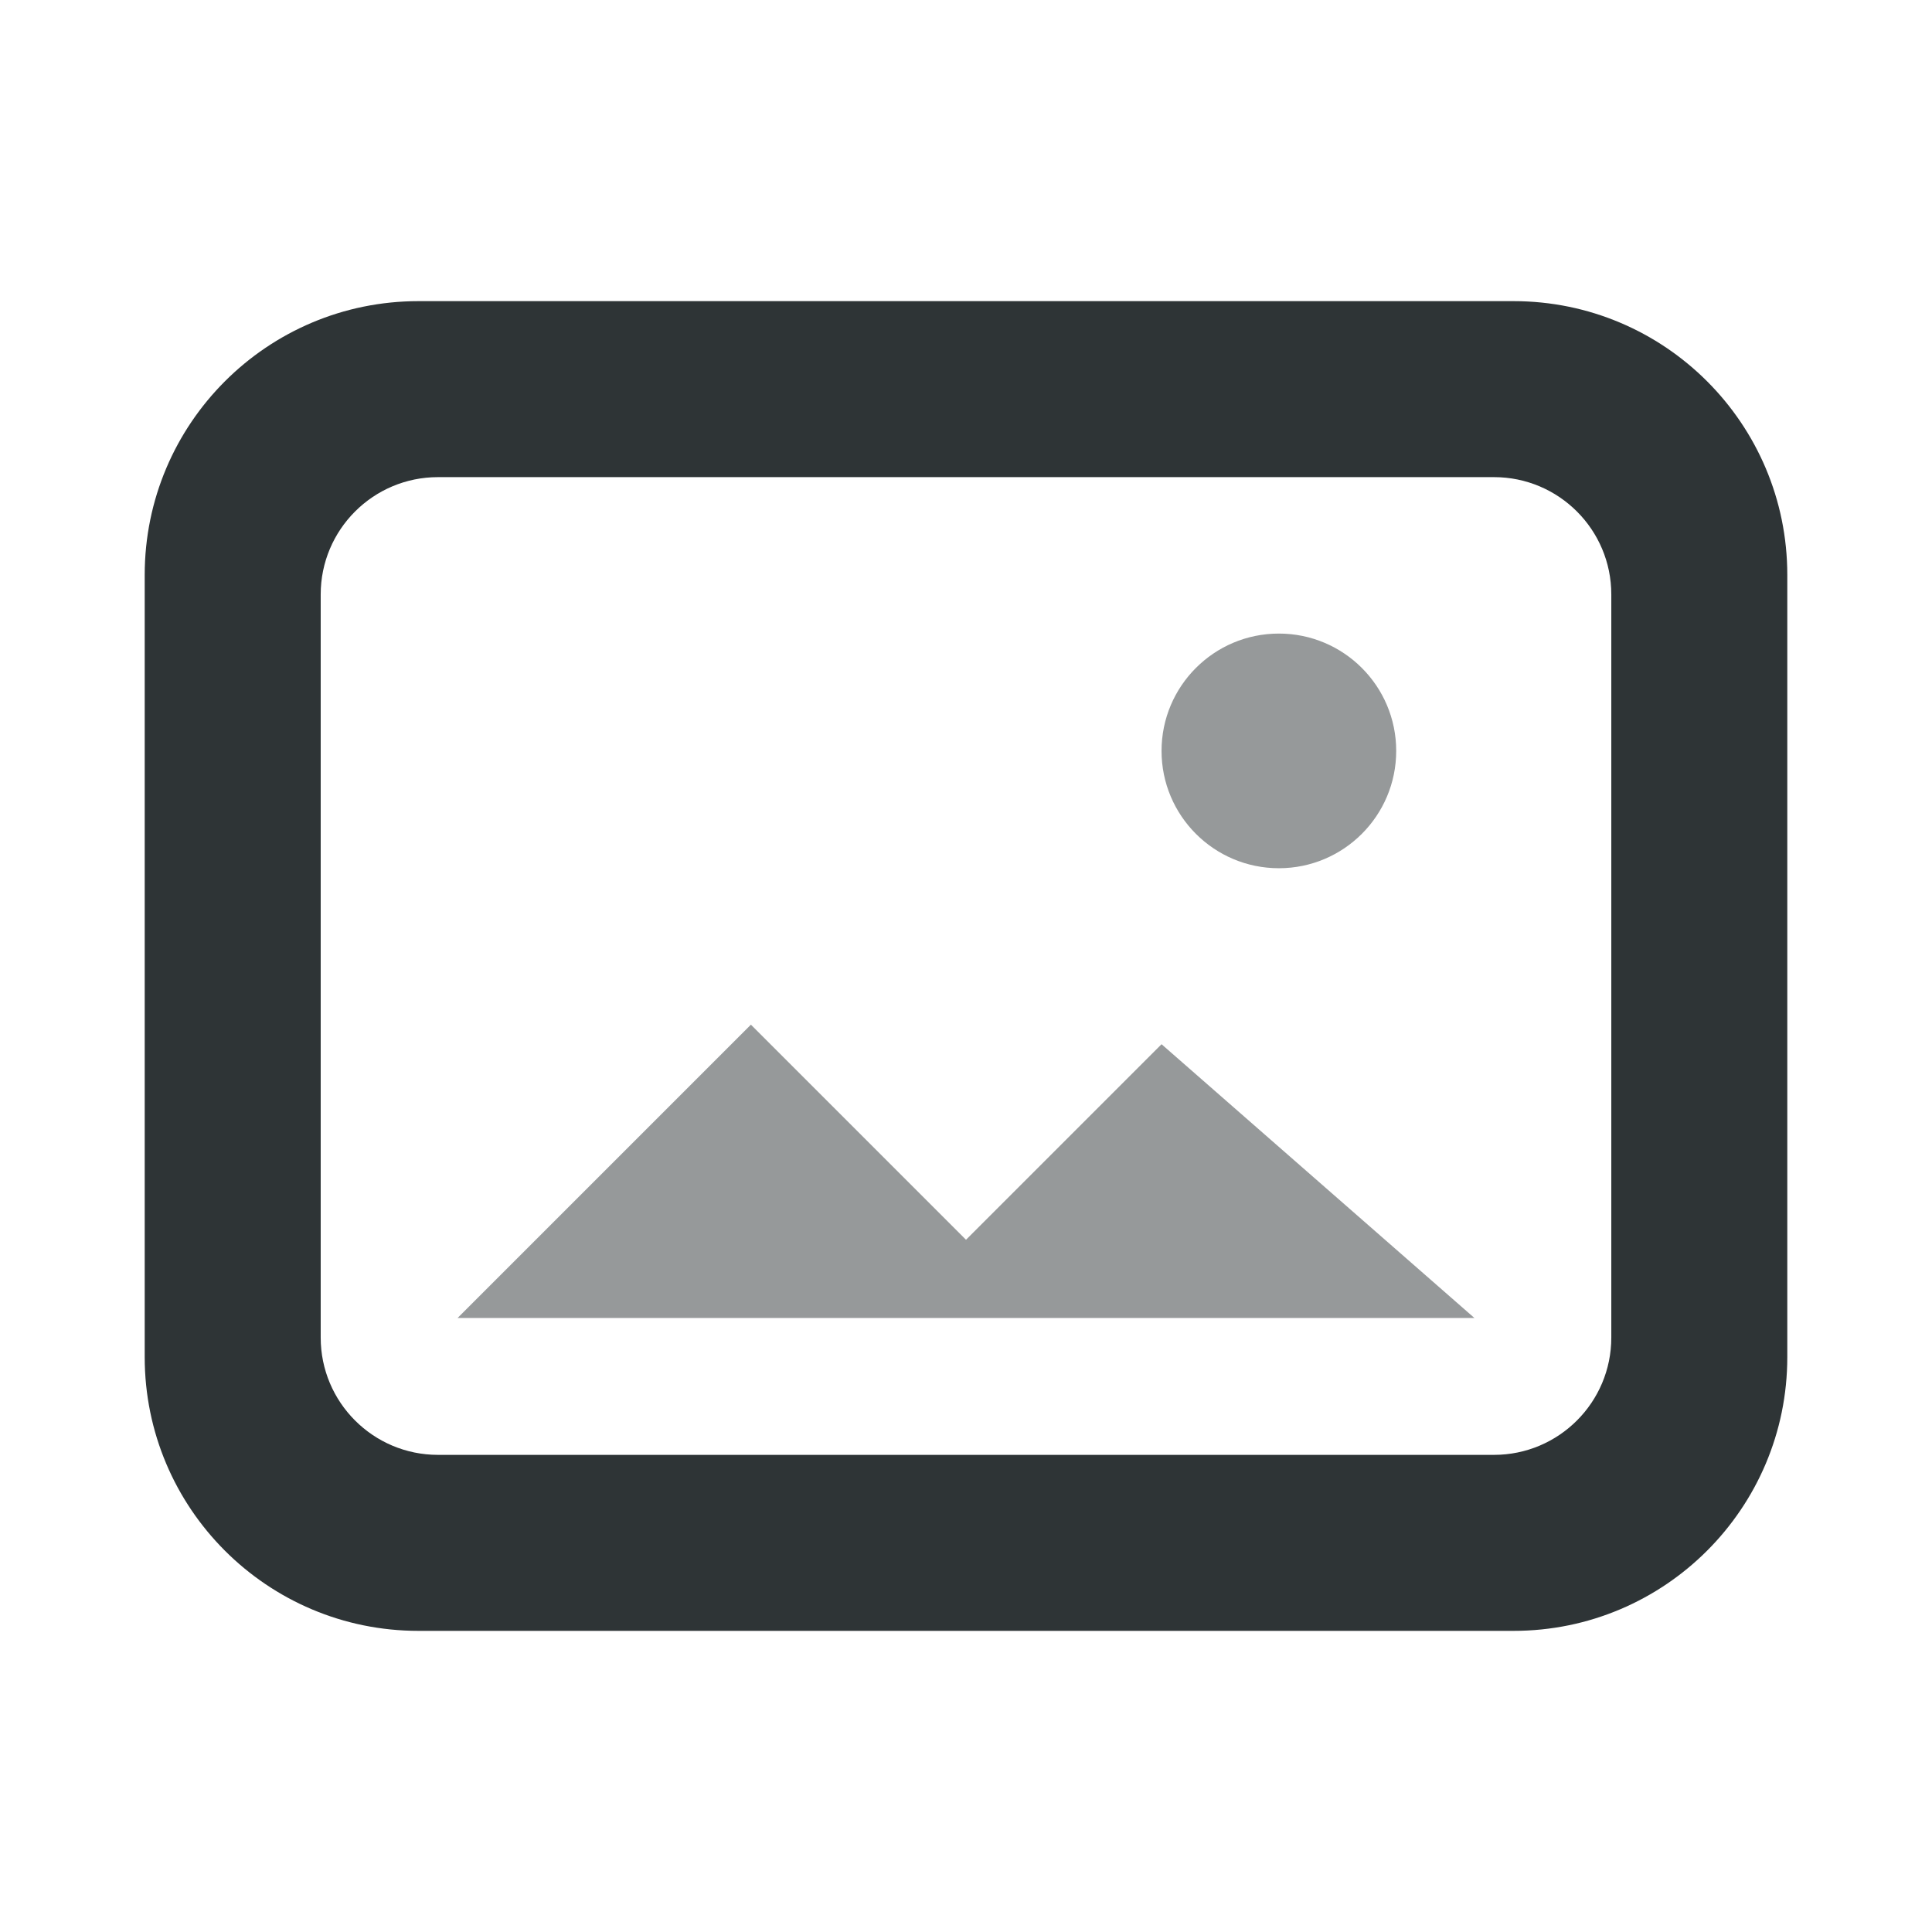
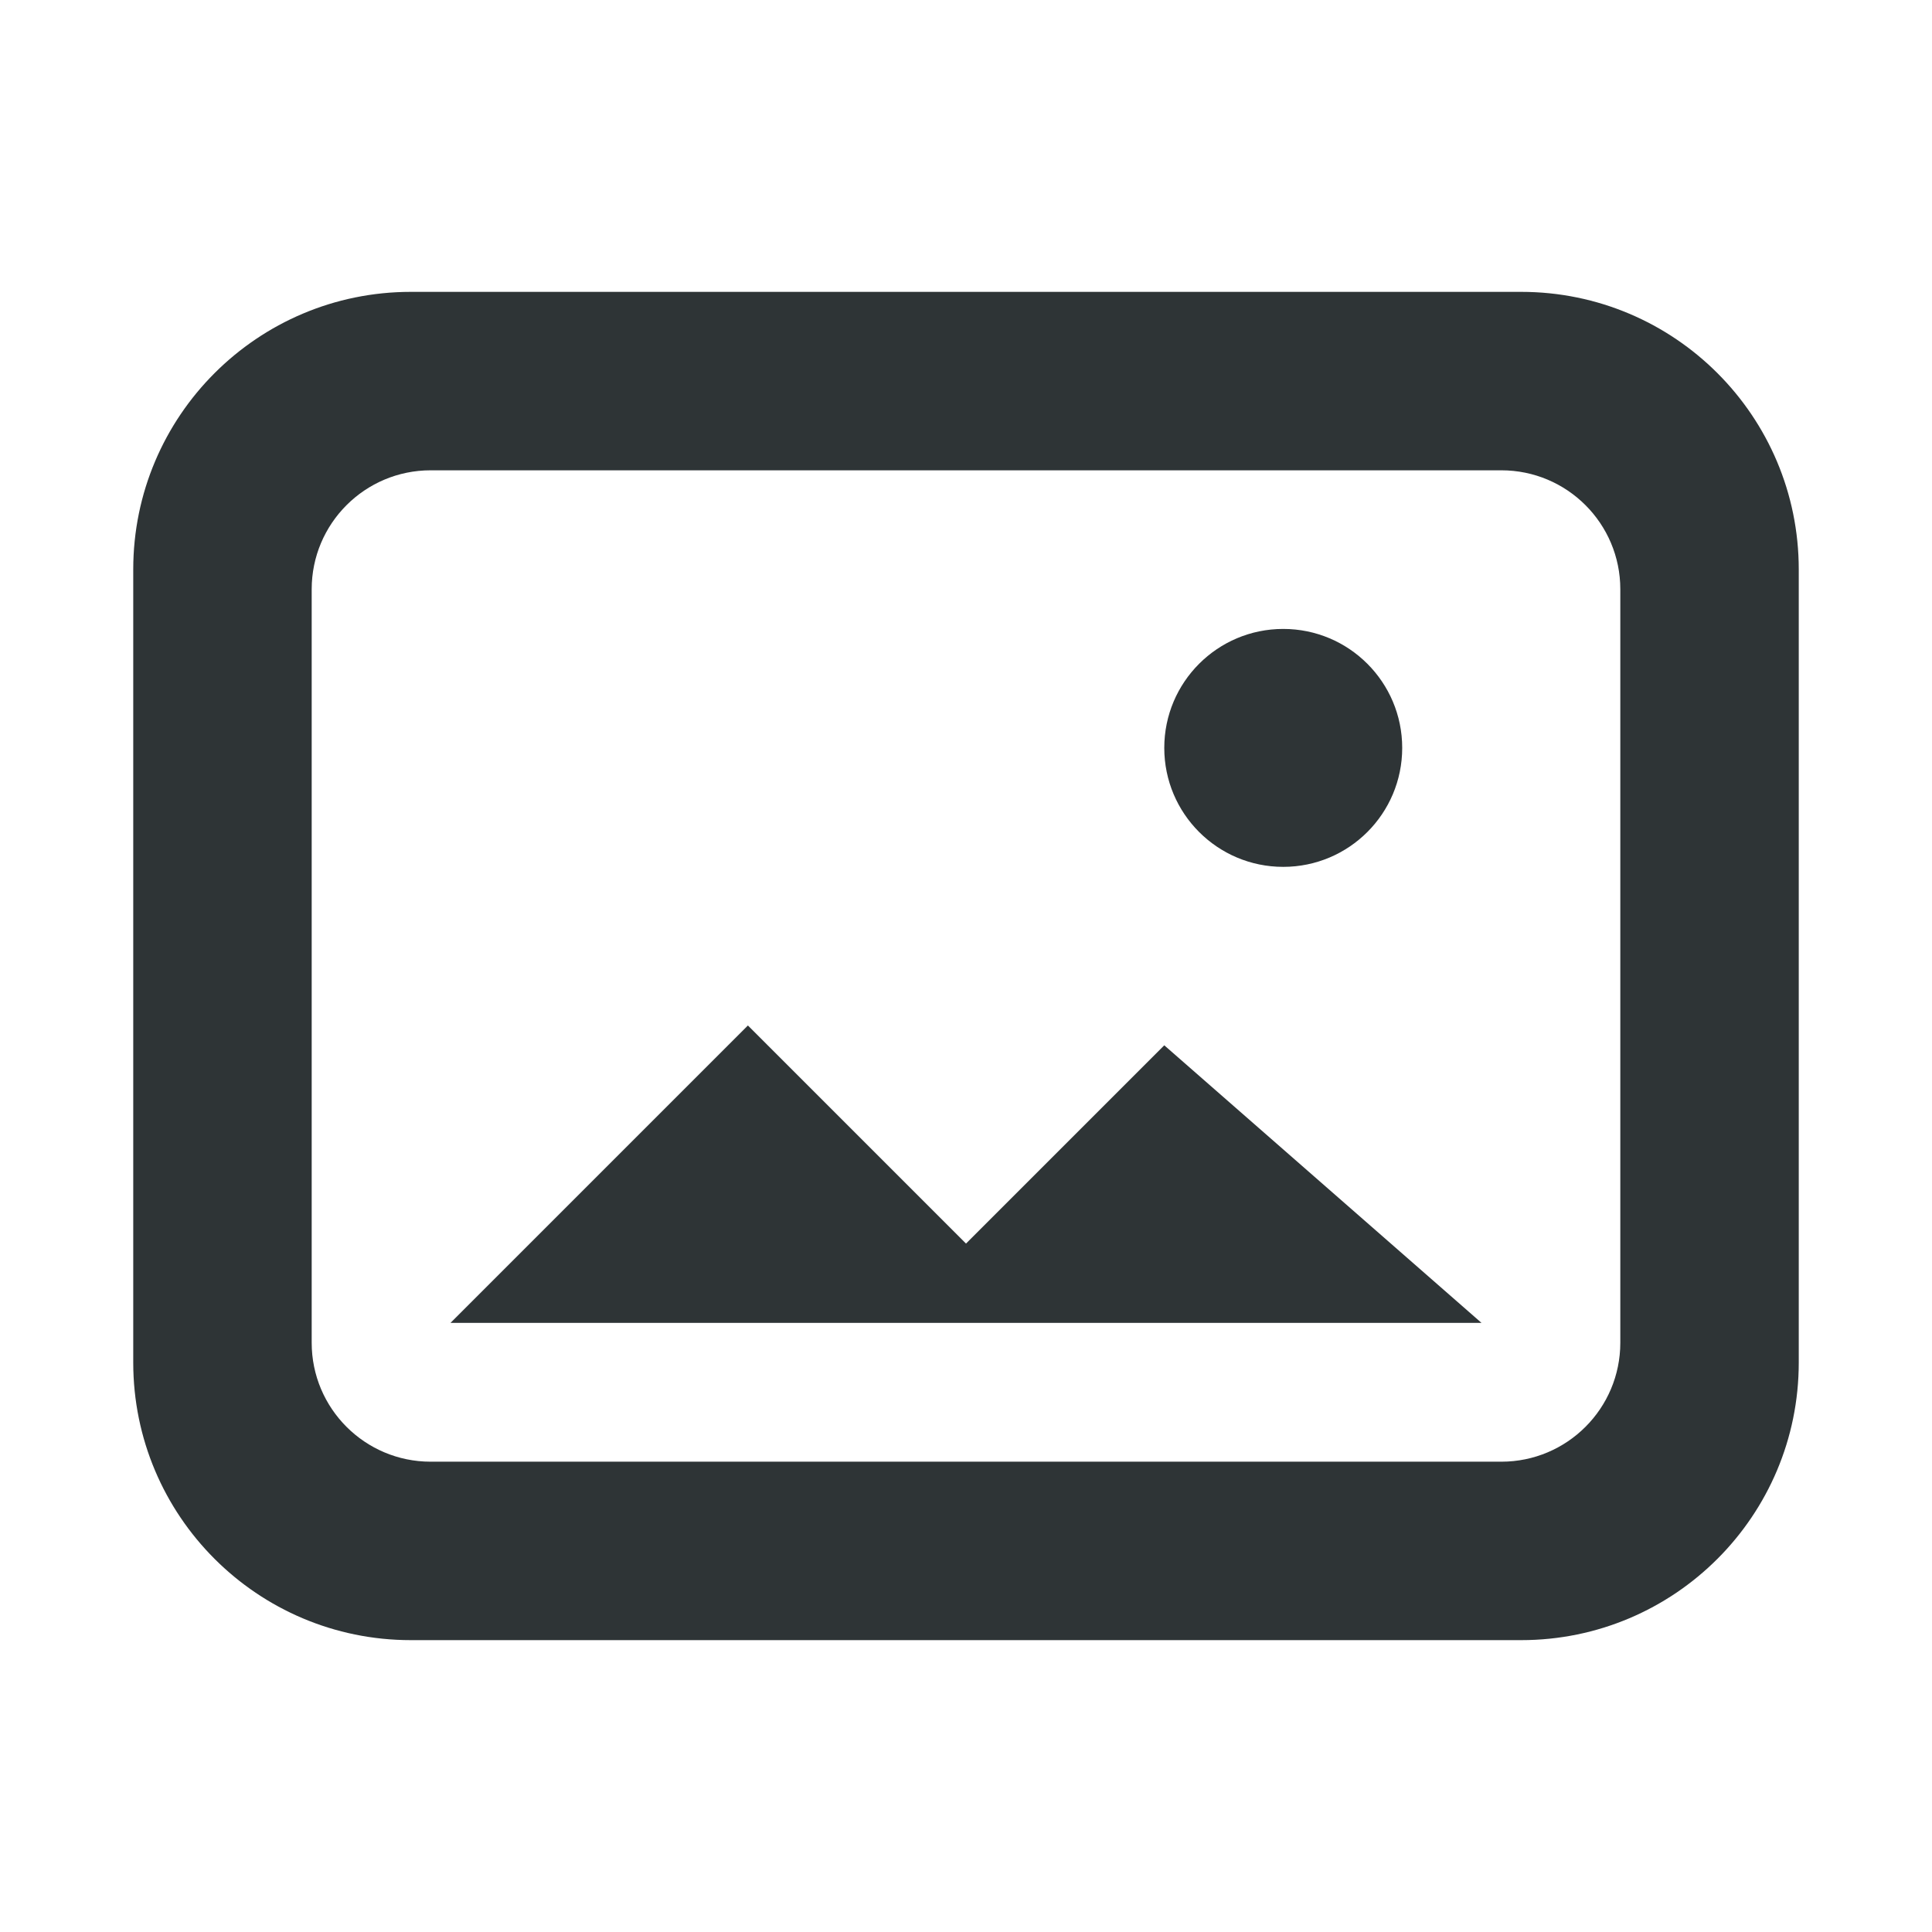
- <svg xmlns="http://www.w3.org/2000/svg" width="16" height="16" viewBox="7.3 7.3 49.4 49.4" fill="#2e3436">
-   <path d="M18 15H46A7 7 0 0 1 53 22V42A7 7 0 0 1 46 49H18A7 7 0 0 1 11 42V22A7 7 0 0 1 18 15ZM18.5 19.5A3 3 0 0 0 15.5 22.5V41.5A3 3 0 0 0 18.5 44.5H45.5A3 3 0 0 0 48.5 41.5V22.5A3 3 0 0 0 45.5 19.5Z" fill-rule="evenodd" />
-   <g opacity="0.5">
-     <path d="M19 41L26.5 33.5L32 39L37 34L45 41Z" />
-     <circle cx="40" cy="26.5" r="3" />
-   </g>
+ <svg xmlns="http://www.w3.org/2000/svg" width="16" height="16" viewBox="7.64 7.64 48.72 48.72" fill="#2e3436">
+   <path fill-rule="evenodd" d="M18 15H46A7 7 0 0 1 53 22V42A7 7 0 0 1 46 49H18A7 7 0 0 1 11 42V22A7 7 0 0 1 18 15ZM18.5 19.5A3 3 0 0 0 15.5 22.5V41.5A3 3 0 0 0 18.5 44.5H45.5A3 3 0 0 0 48.5 41.5V22.5A3 3 0 0 0 45.5 19.5Z" />
+   <path class="success" d="M19 41L26.5 33.5L32 39L37 34L45 41Z" />
+   <circle class="success" cx="40" cy="26.5" r="3" />
</svg>
